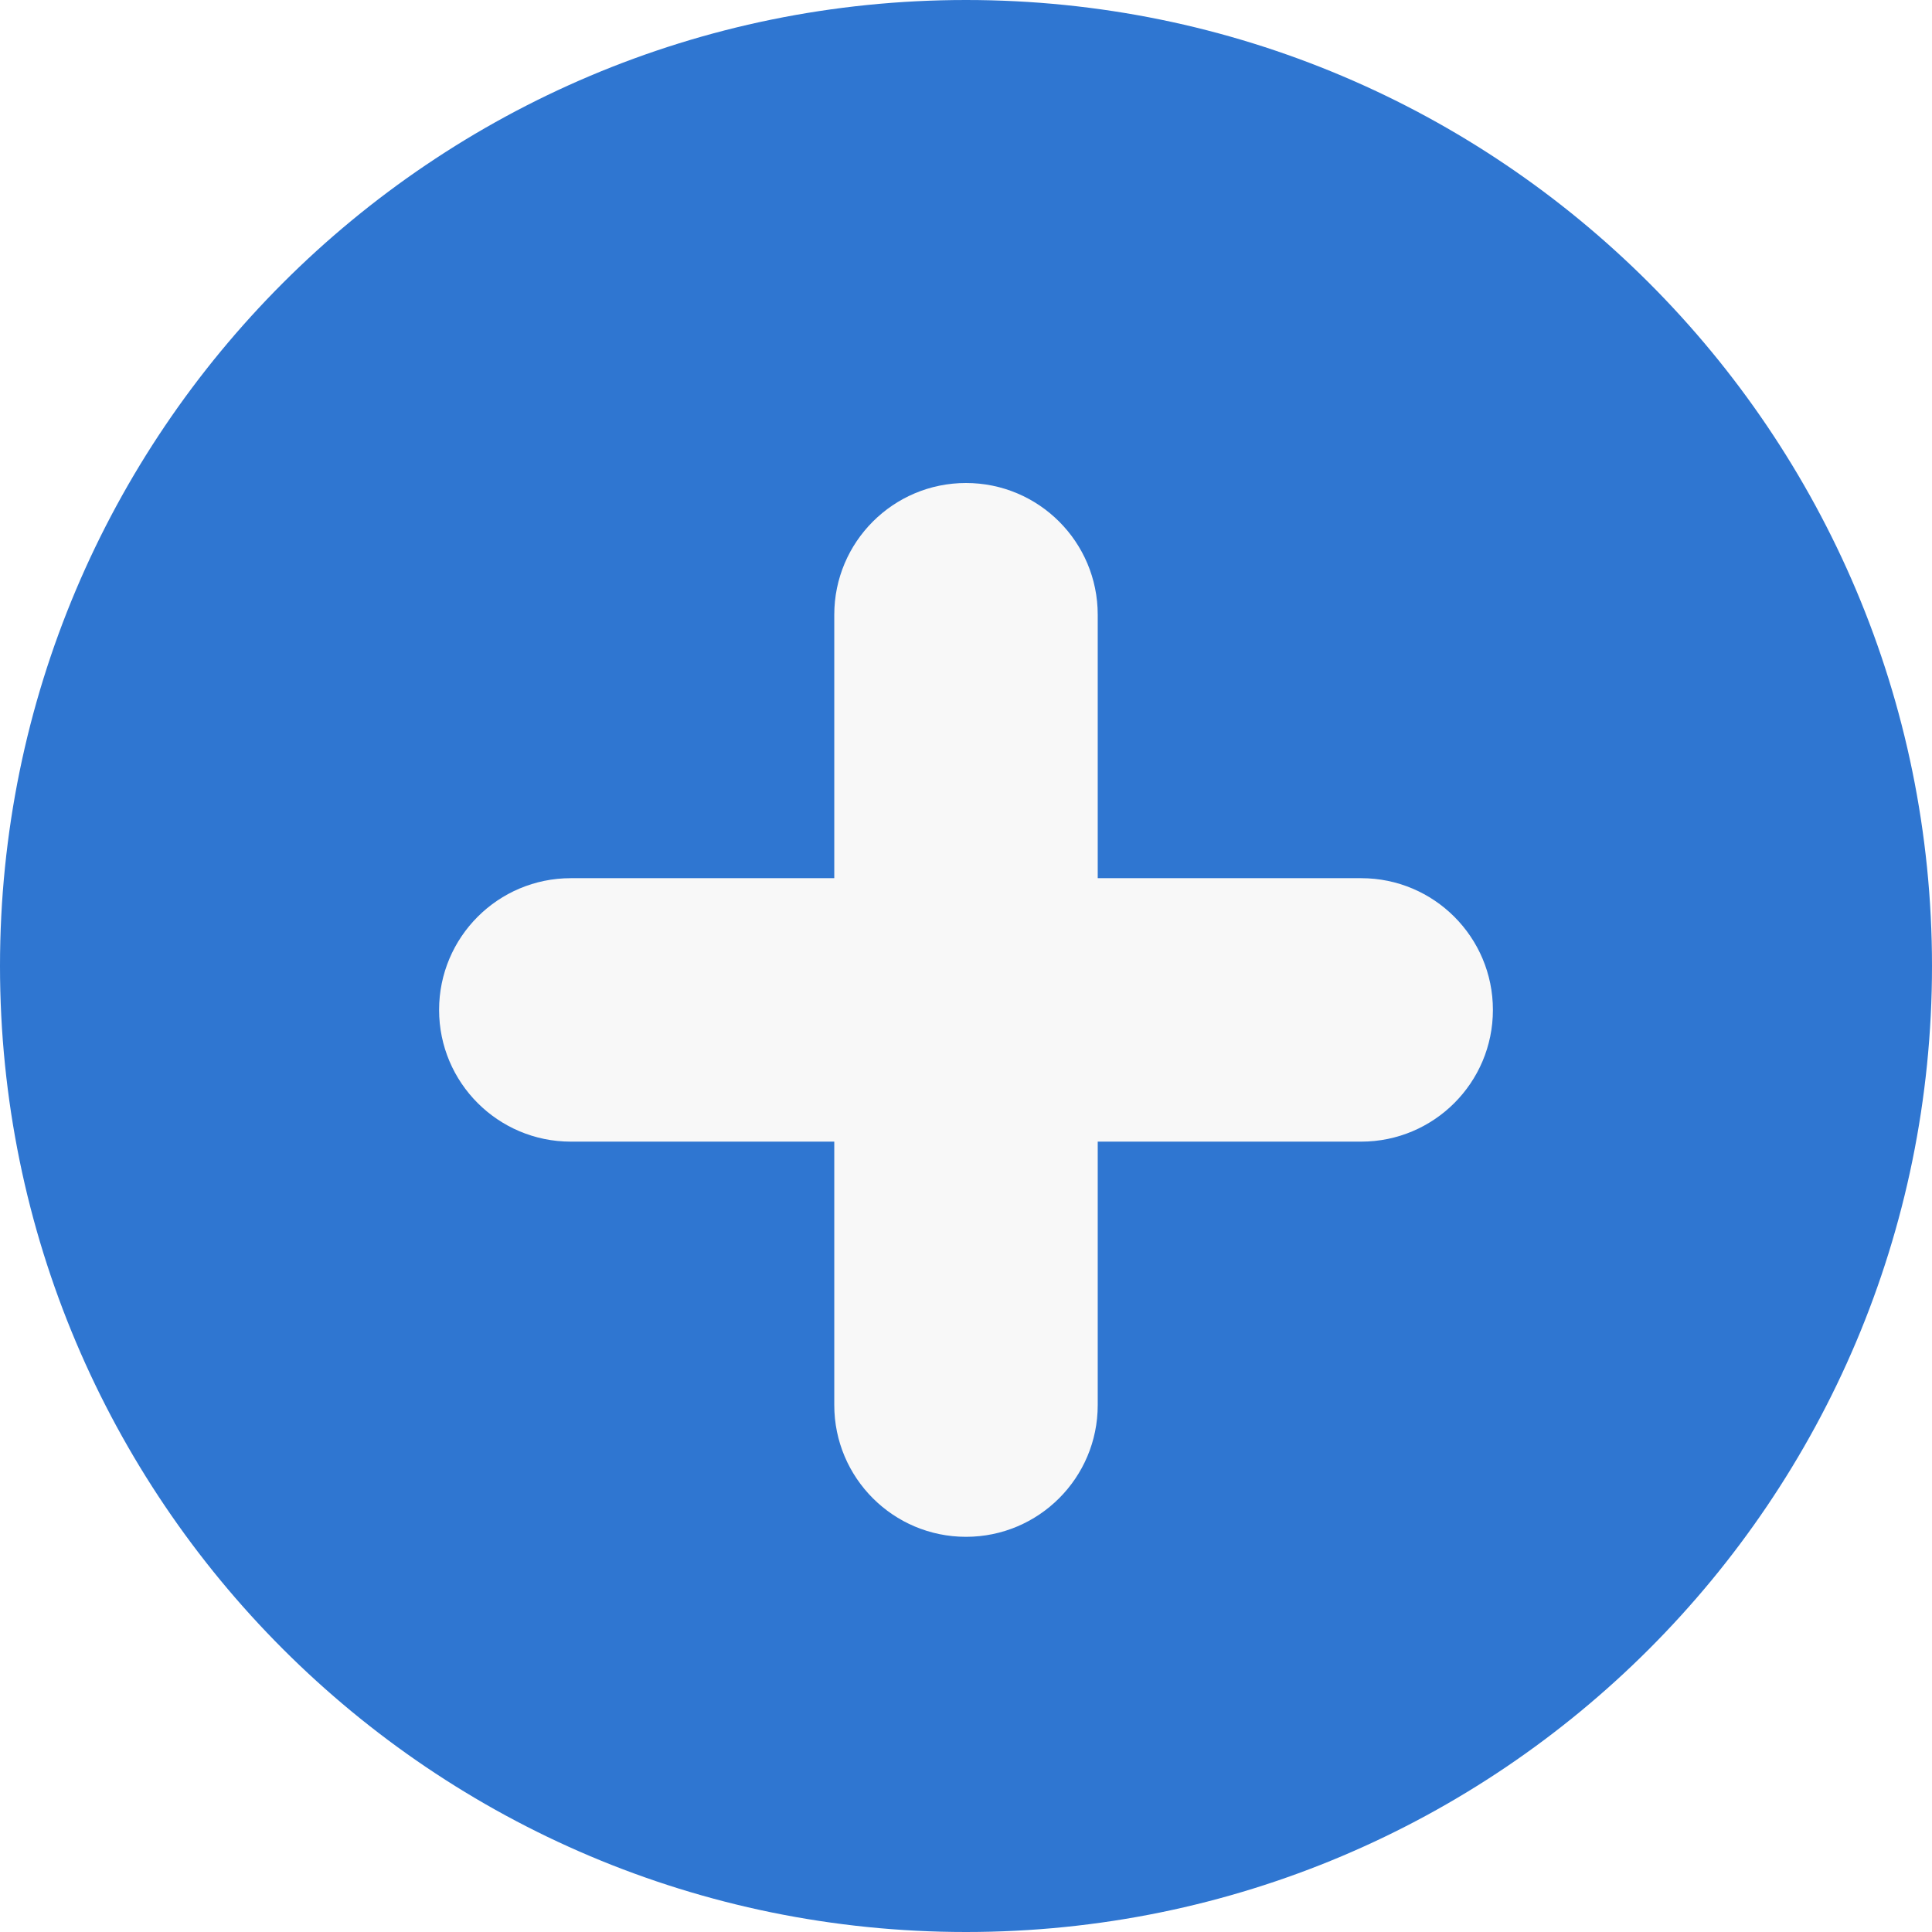
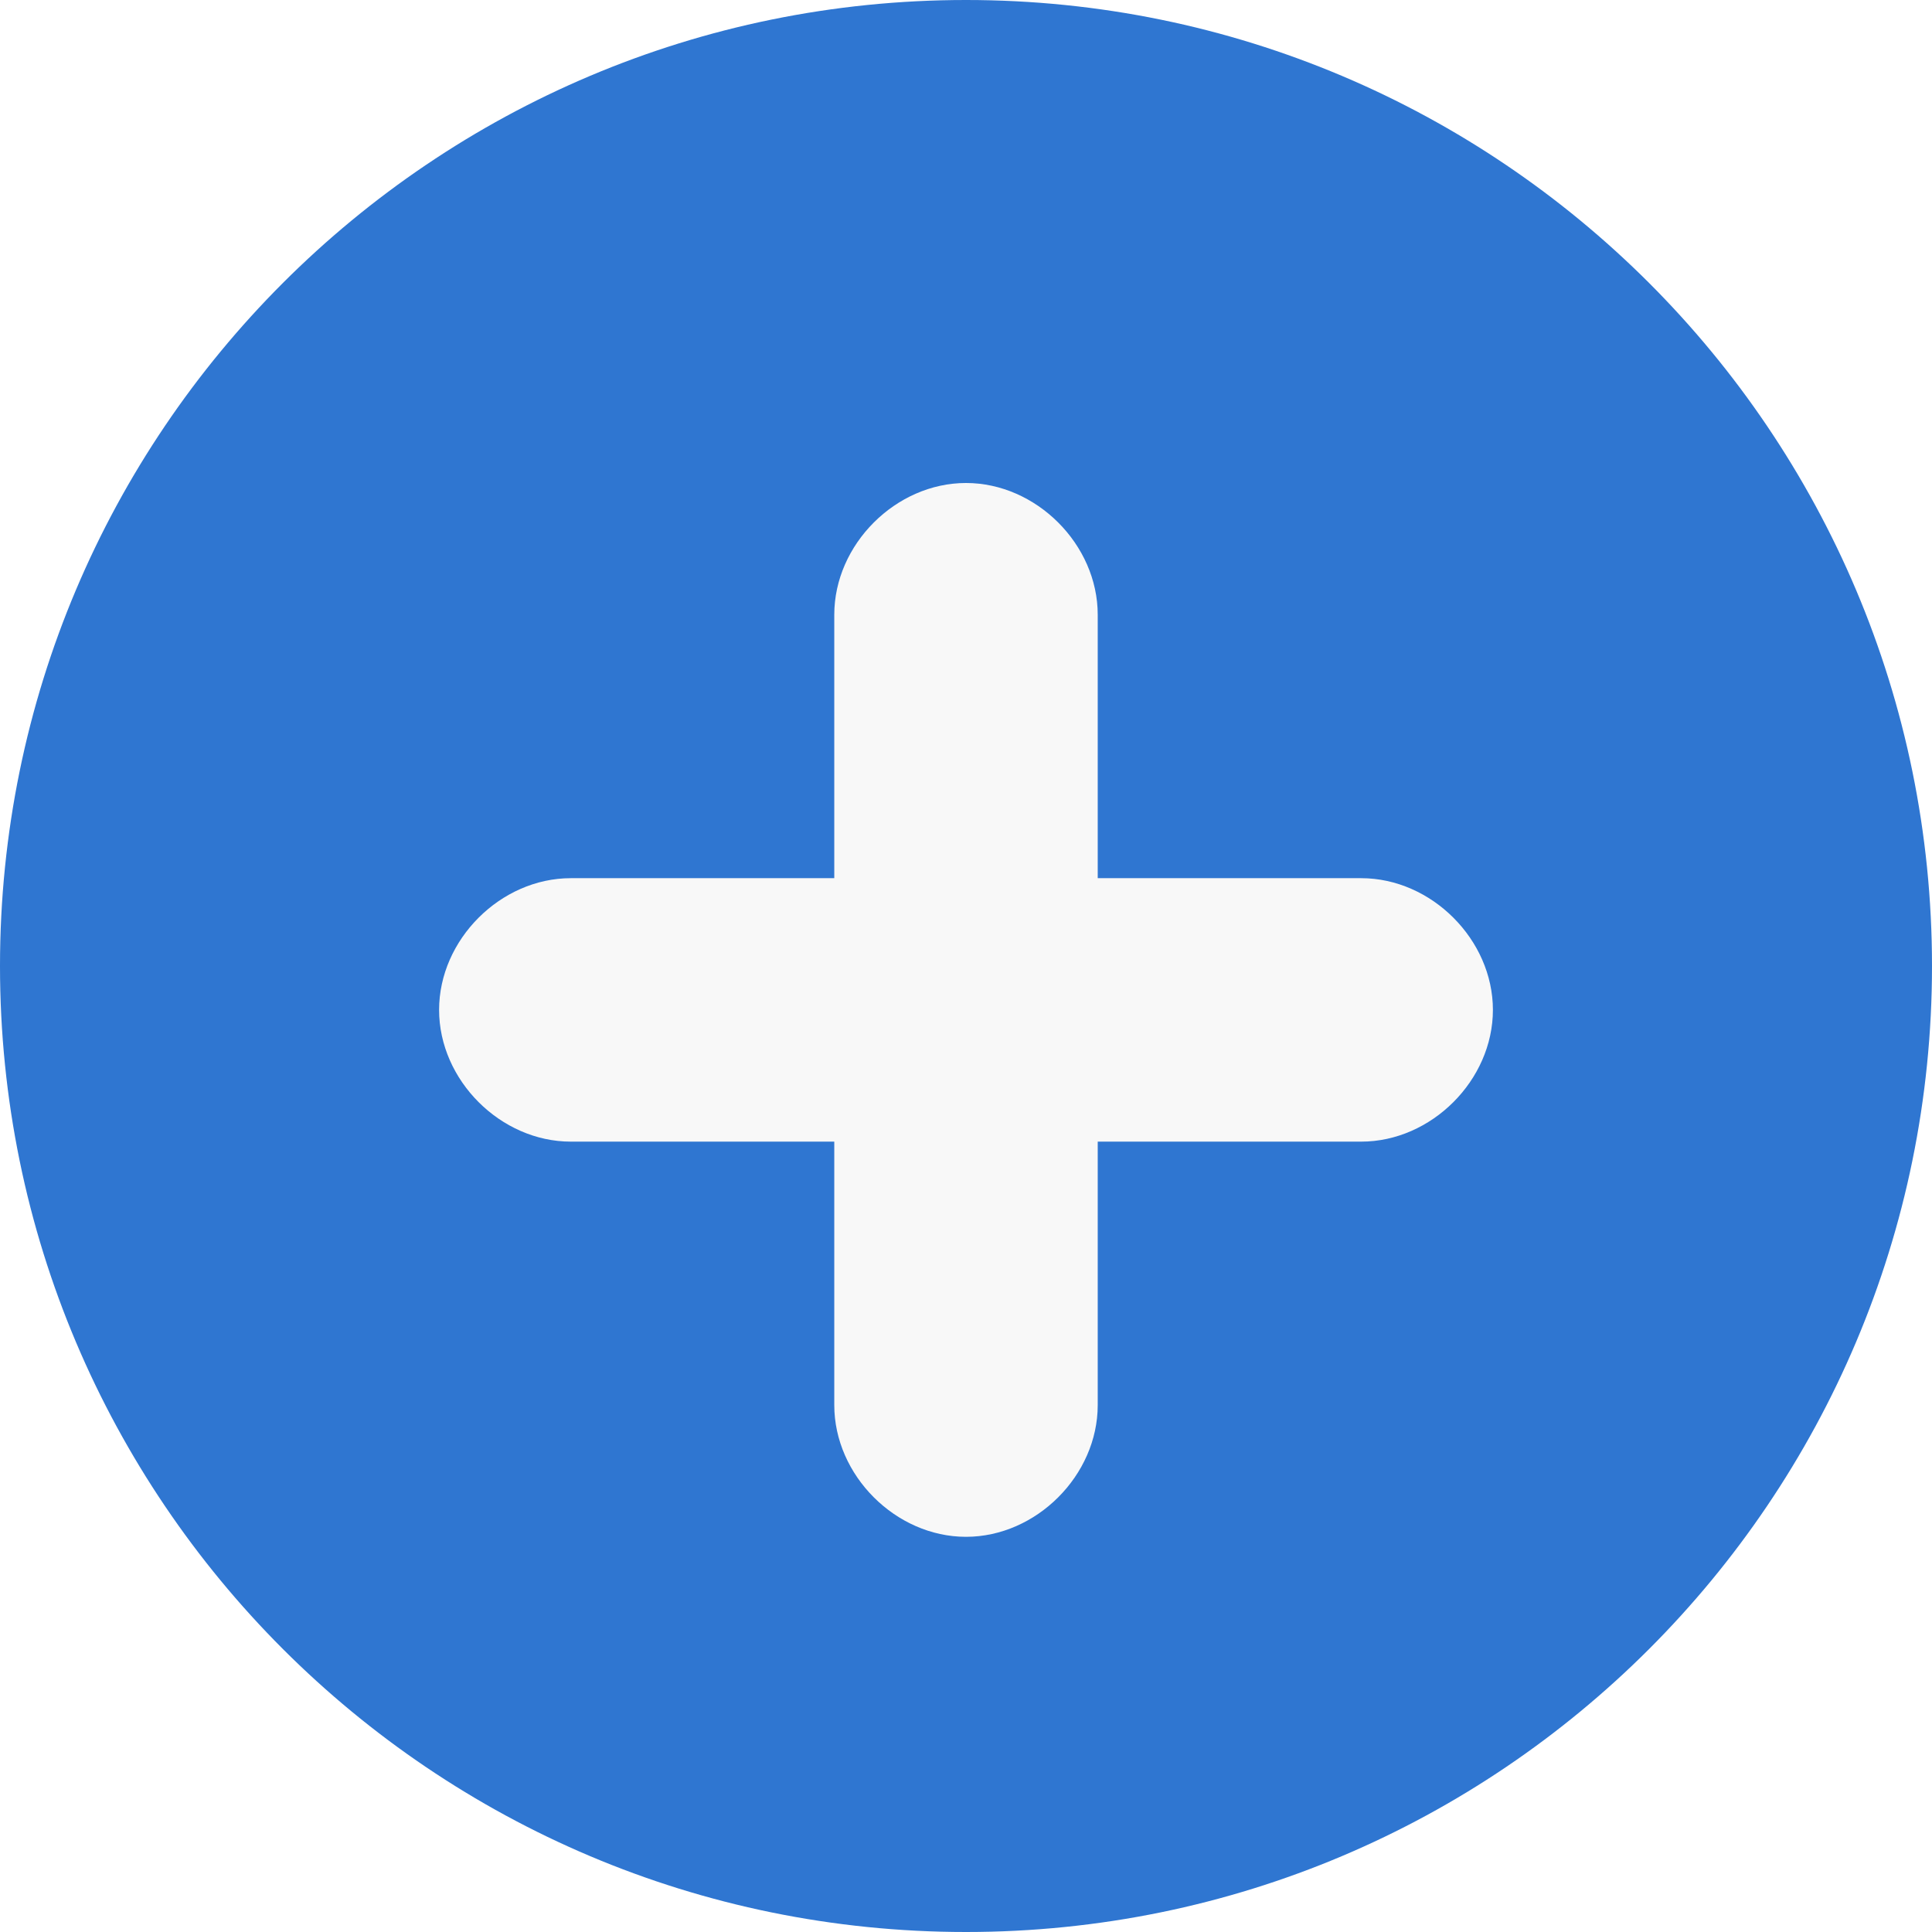
- <svg xmlns="http://www.w3.org/2000/svg" viewBox="1437 -139 22 22">
-   <defs>
-     <style>
-       .cls-1 {
-         fill: #2f76d1;
-       }
- 
-       .cls-2 {
-         fill: #f8f8f8;
-       }
-     </style>
-   </defs>
+ <svg xmlns="http://www.w3.org/2000/svg" version="1.1" id="Layer_1" x="0px" y="0px" viewBox="-320 573.4 22 22" style="enable-background:new -320 573.4 22 22;" xml:space="preserve">
+   <style type="text/css">
+ 	.st0{fill:#2F76D1;}
+ 	.st1{fill:#F8F8F8;}
+ </style>
  <g id="plus" transform="translate(1252 -461)">
-     <circle id="Ellipse_24" data-name="Ellipse 24" class="cls-1" cx="11" cy="11" r="11" transform="translate(185 322)" />
-     <rect id="Rectangle_61" data-name="Rectangle 61" class="cls-2" width="12" height="3" rx="1.5" transform="translate(190 332)" />
-     <rect id="Rectangle_62" data-name="Rectangle 62" class="cls-2" width="12" height="3" rx="1.5" transform="translate(197.5 327.5) rotate(90)" />
+     <circle id="Ellipse_24" class="st0" cx="-1561" cy="1045.4" r="11" />
+     <path id="Rectangle_61" class="st1" d="M-1565.5,1044.4h9c0.8,0,1.5,0.7,1.5,1.5l0,0c0,0.8-0.7,1.5-1.5,1.5h-9   c-0.8,0-1.5-0.7-1.5-1.5l0,0C-1567,1045.1-1566.3,1044.4-1565.5,1044.4z" />
+     <path id="Rectangle_62" class="st1" d="M-1559.5,1041.4v9c0,0.8-0.7,1.5-1.5,1.5l0,0c-0.8,0-1.5-0.7-1.5-1.5v-9   c0-0.8,0.7-1.5,1.5-1.5l0,0C-1560.2,1039.9-1559.5,1040.6-1559.5,1041.4z" />
  </g>
</svg>
